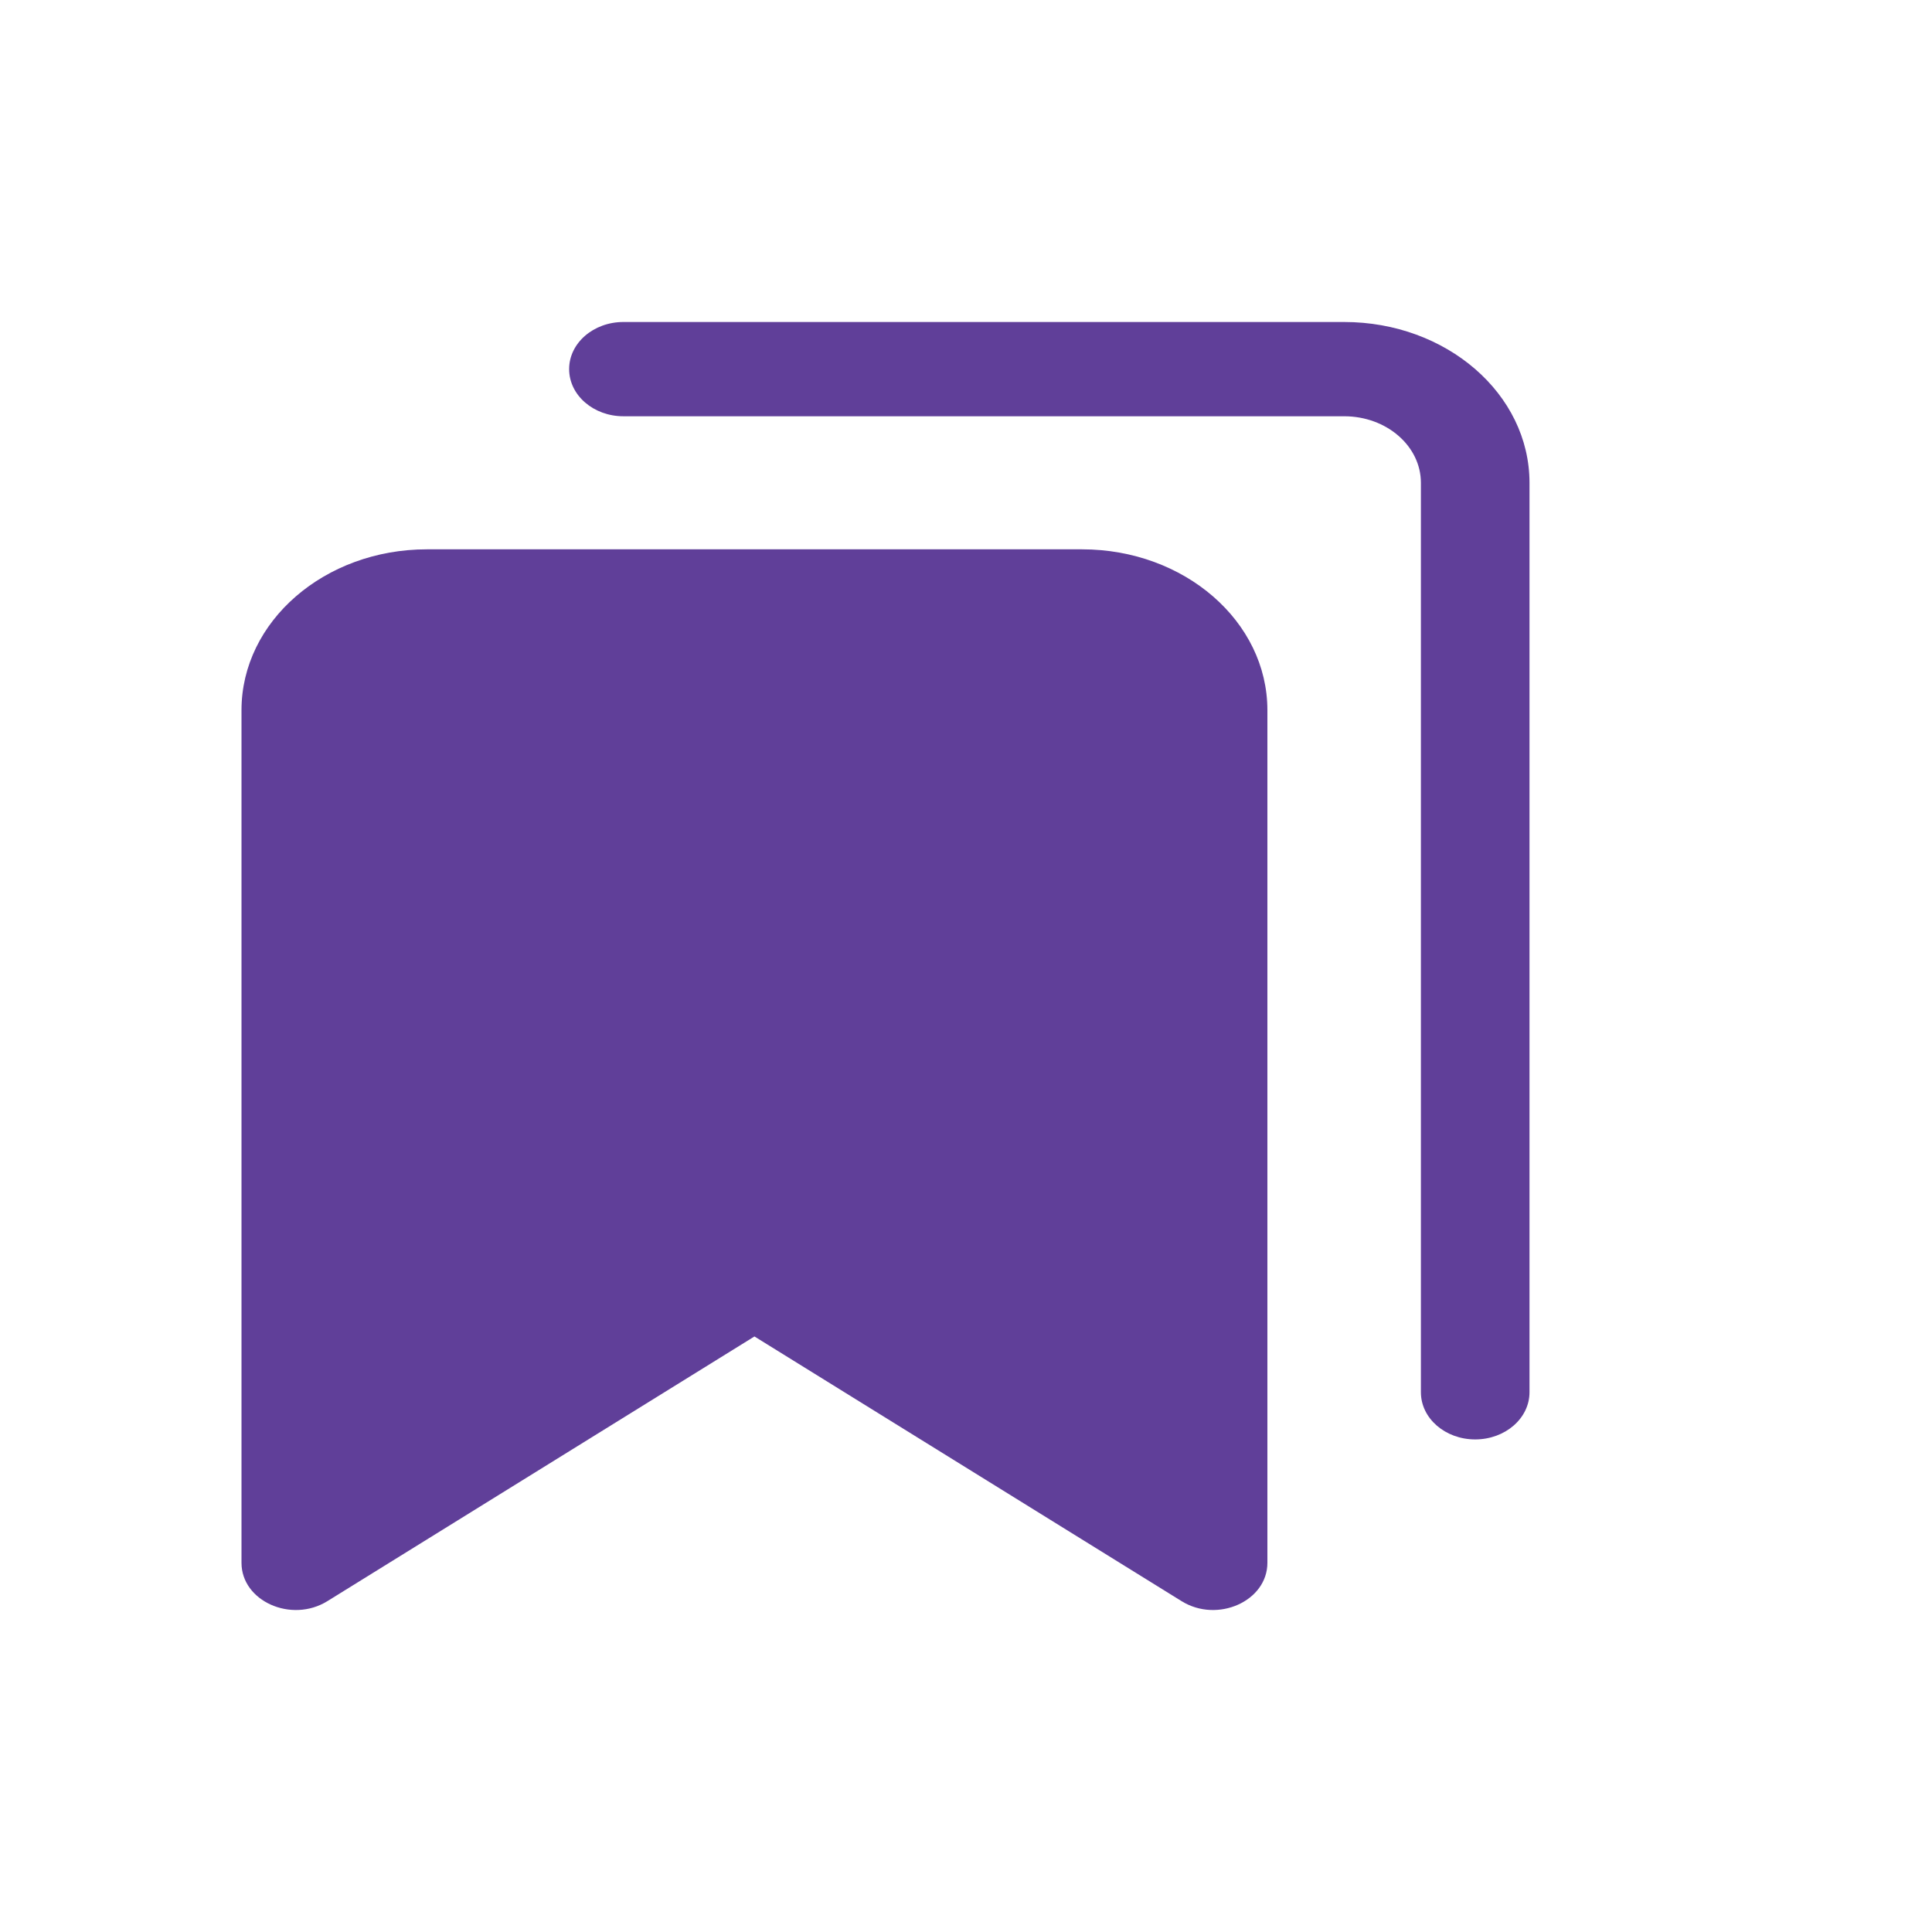
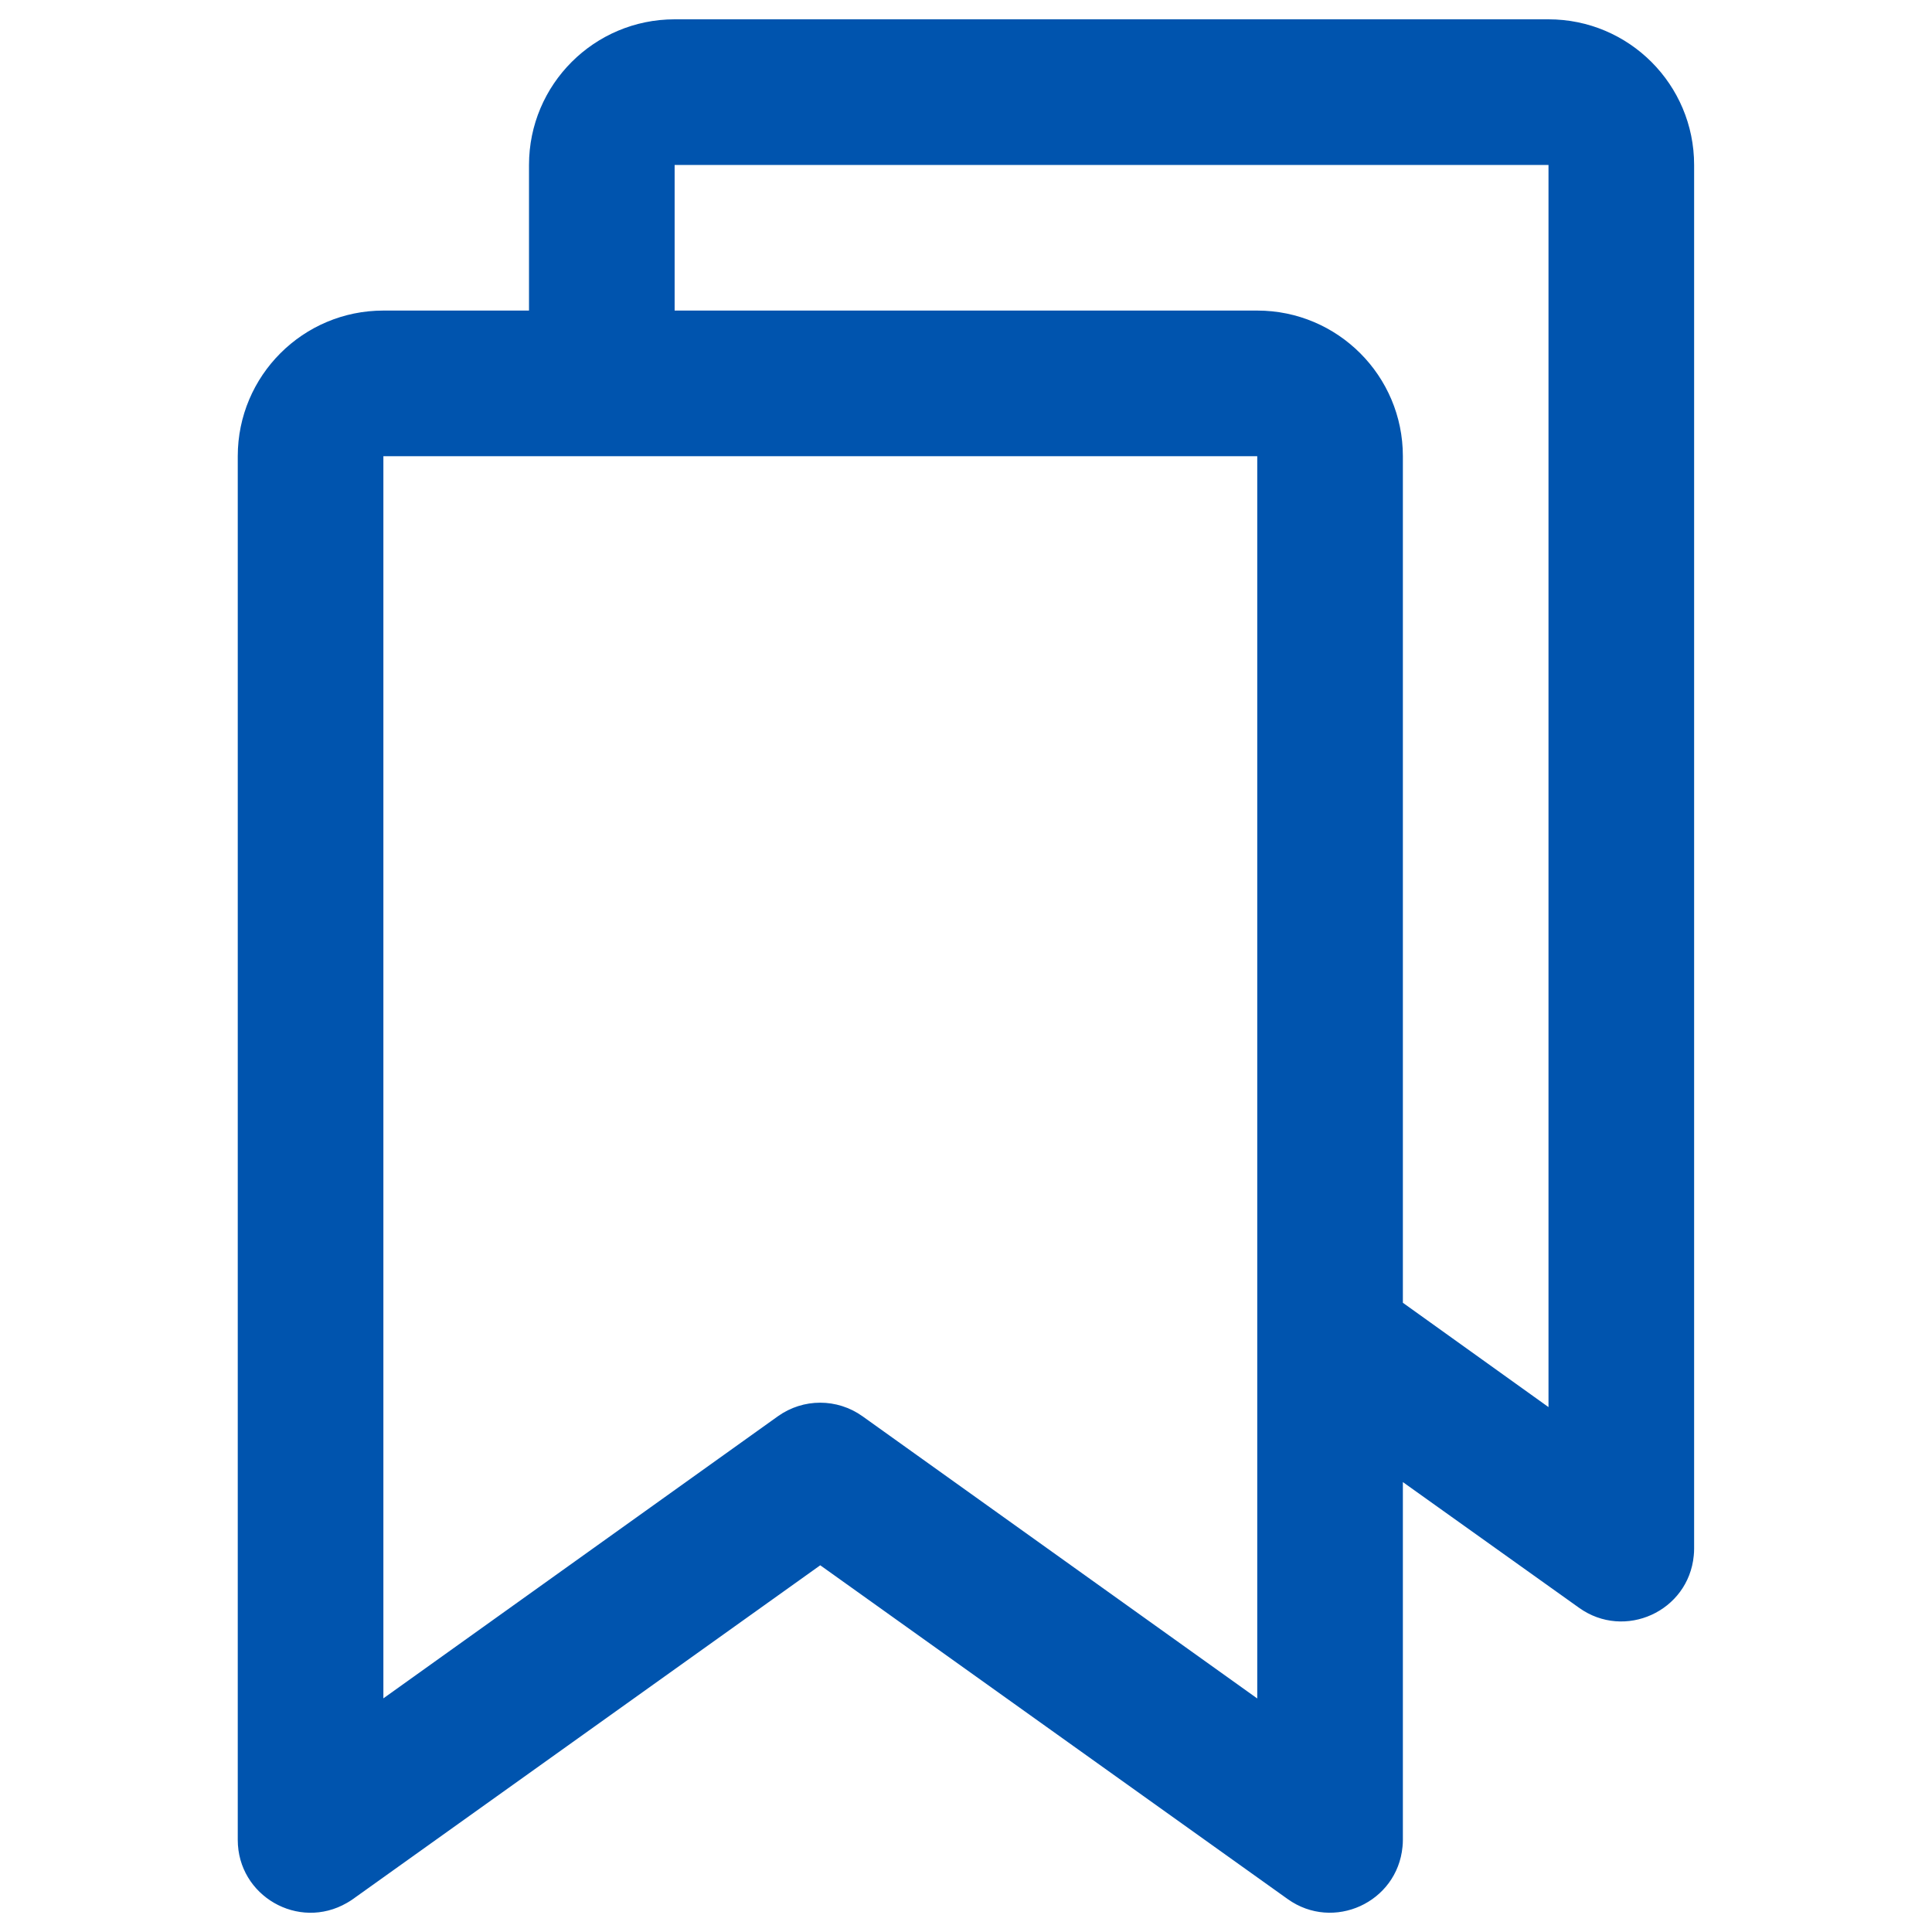
- <svg xmlns="http://www.w3.org/2000/svg" width="24" height="24" viewBox="0 0 24 24" fill="none">
-   <path d="M9.372 16.602L4.067 19.89C3.62 20.167 3 19.89 3 19.414V8.822C3 7.719 4.031 6.824 5.303 6.824H13.442C14.713 6.824 15.744 7.719 15.744 8.822V19.414C15.744 19.89 15.124 20.167 14.678 19.89L9.372 16.602ZM7.744 5.171C7.372 5.171 7.07 4.909 7.07 4.585C7.07 4.262 7.372 4 7.744 4H16.698C17.969 4 19 4.894 19 5.998V17.295C19 17.619 18.698 17.881 18.325 17.881C17.953 17.881 17.651 17.619 17.651 17.295V5.998C17.651 5.541 17.224 5.171 16.698 5.171H7.744Z" fill="#603F99" />
+ <svg xmlns="http://www.w3.org/2000/svg" width="16" height="16" viewBox="0 0 16 16" fill="none">
+   <path d="M12.824 0.16H5.587C4.921 0.16 4.381 0.7 4.381 1.366V2.572H3.175C2.509 2.572 1.969 3.112 1.969 3.778V15.237C1.969 15.701 2.471 15.991 2.873 15.759C2.89 15.749 2.907 15.739 2.922 15.728L6.793 12.963L10.665 15.728C11.043 15.997 11.571 15.756 11.615 15.294C11.617 15.275 11.618 15.256 11.618 15.237V12.274L13.077 13.315C13.454 13.585 13.983 13.345 14.027 12.883C14.029 12.864 14.03 12.844 14.03 12.825V1.366C14.03 0.7 13.49 0.16 12.824 0.16ZM10.412 14.066L7.143 11.729C6.933 11.579 6.652 11.579 6.442 11.729L3.175 14.065V3.778H10.412V14.066ZM12.824 11.653L11.618 10.789V3.778C11.618 3.112 11.078 2.572 10.412 2.572H5.587V1.366H12.824V11.653Z" fill="#0054AE" />
</svg>
